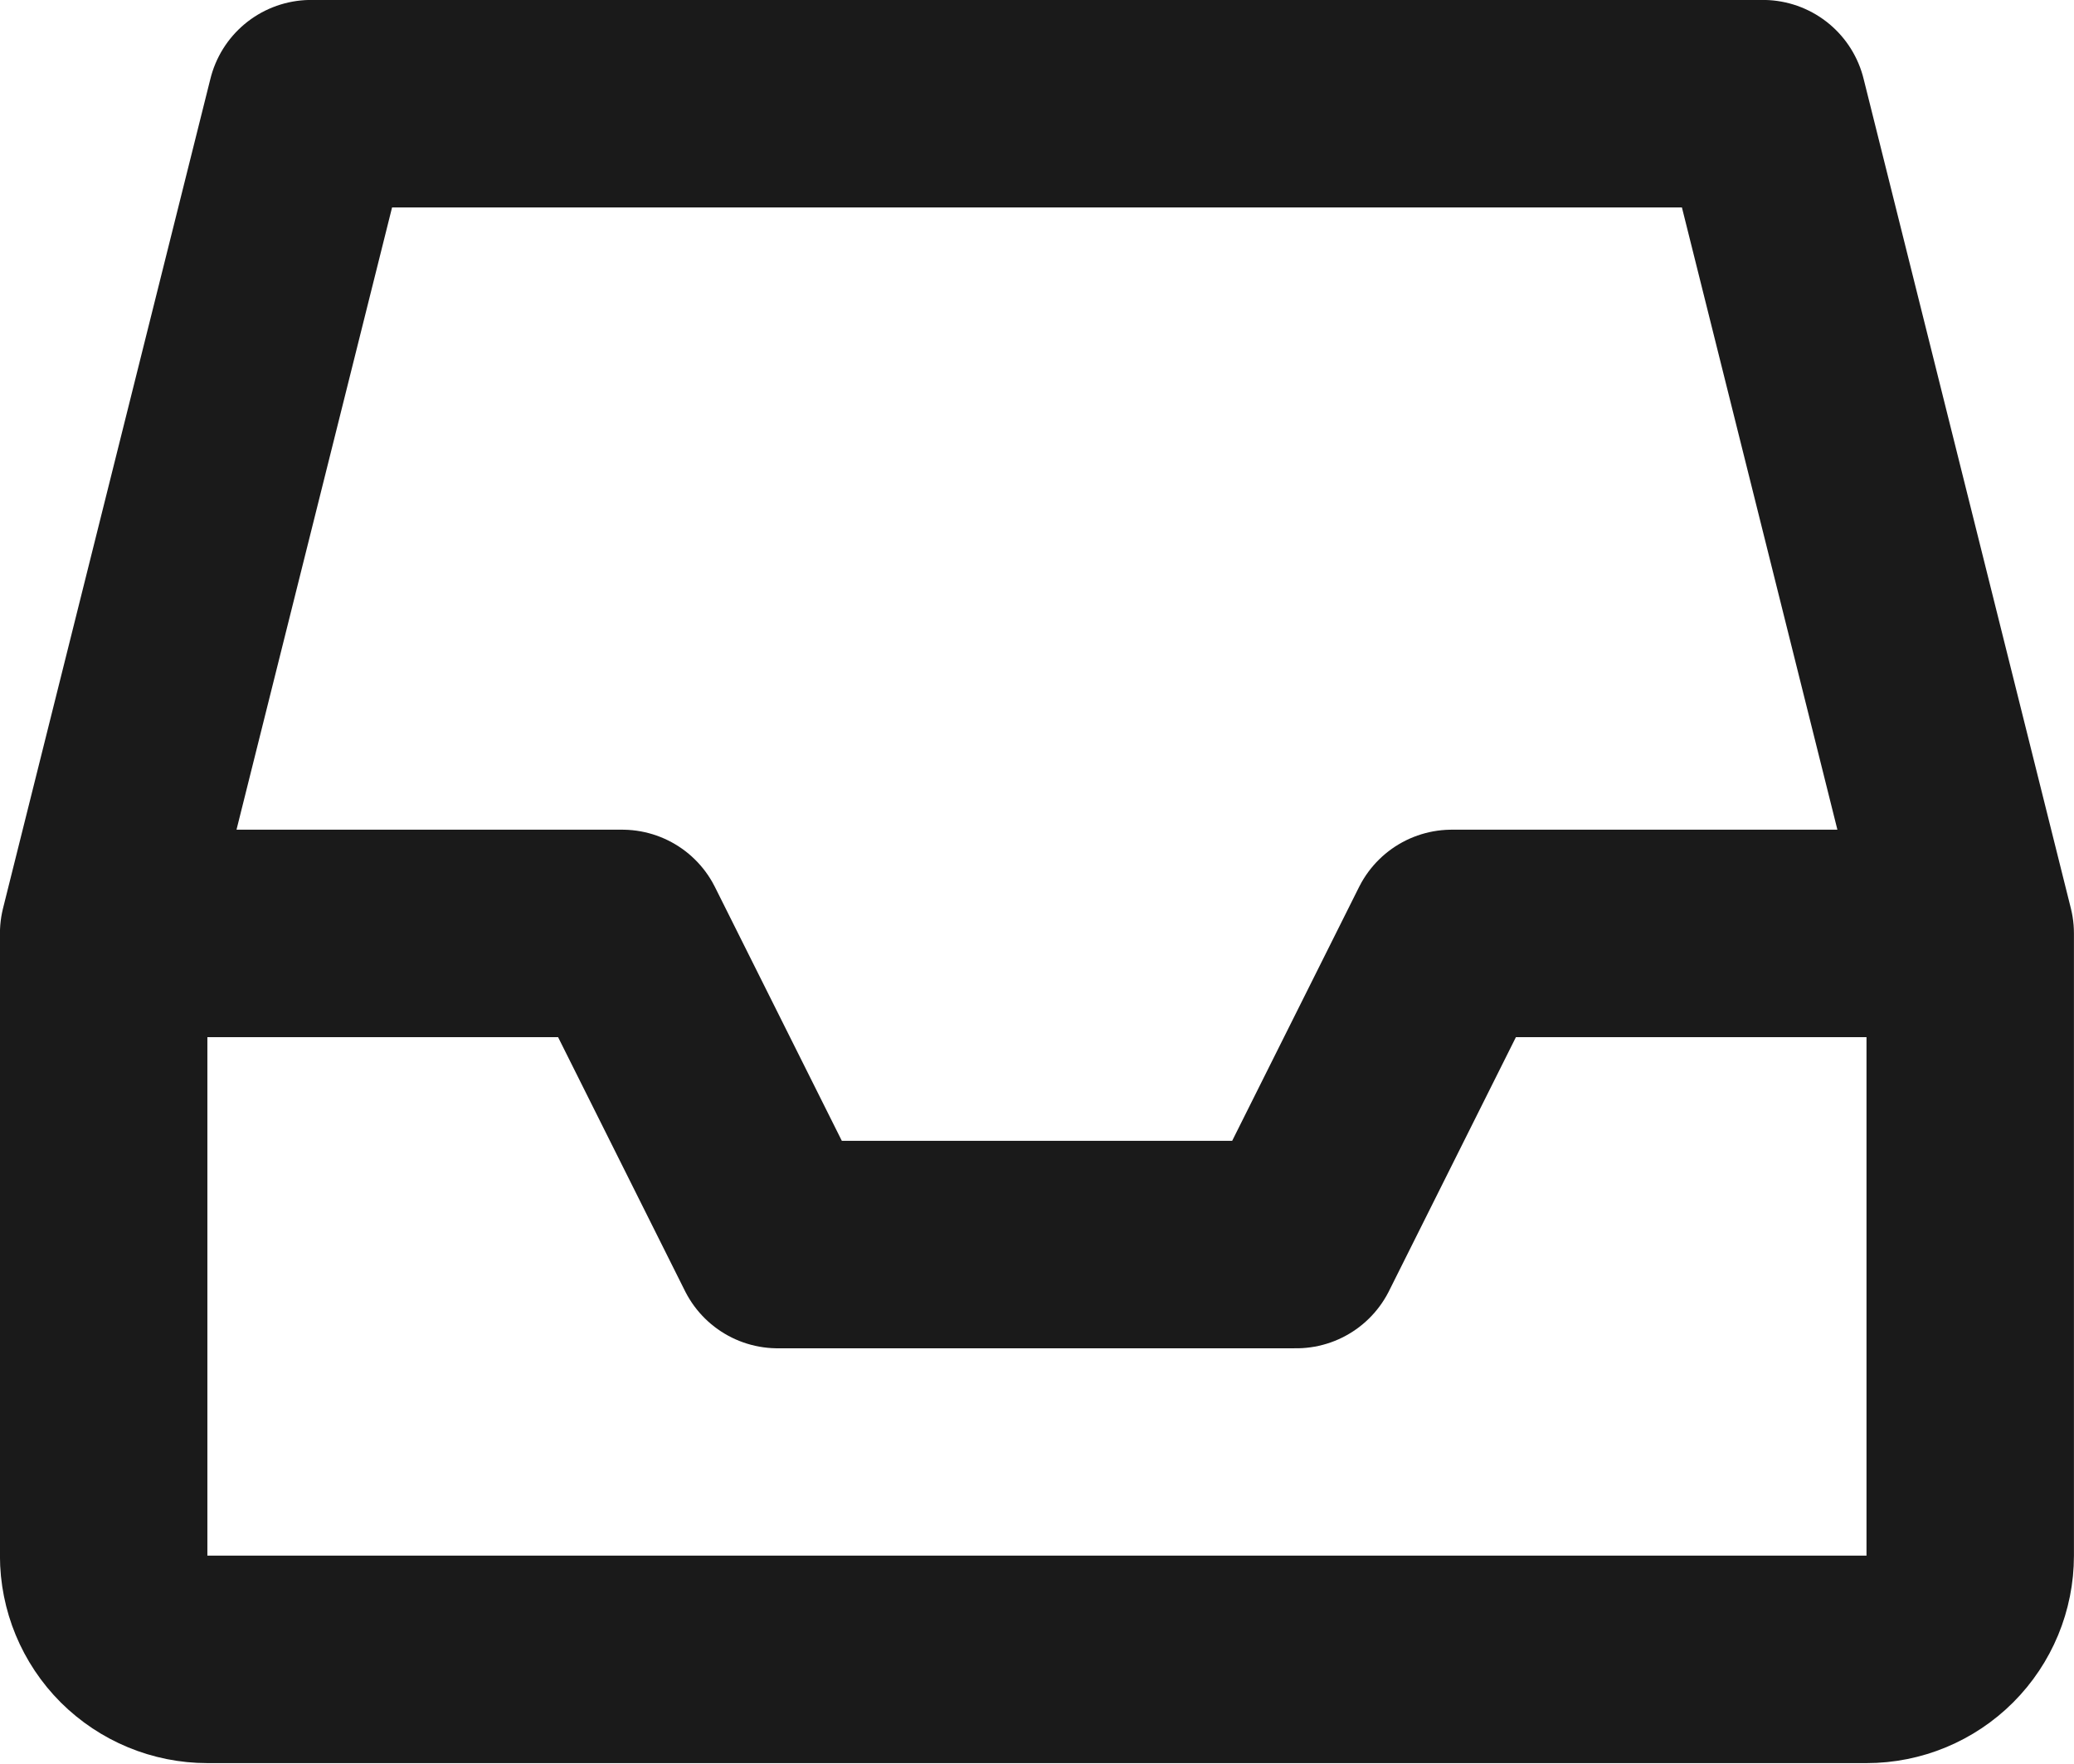
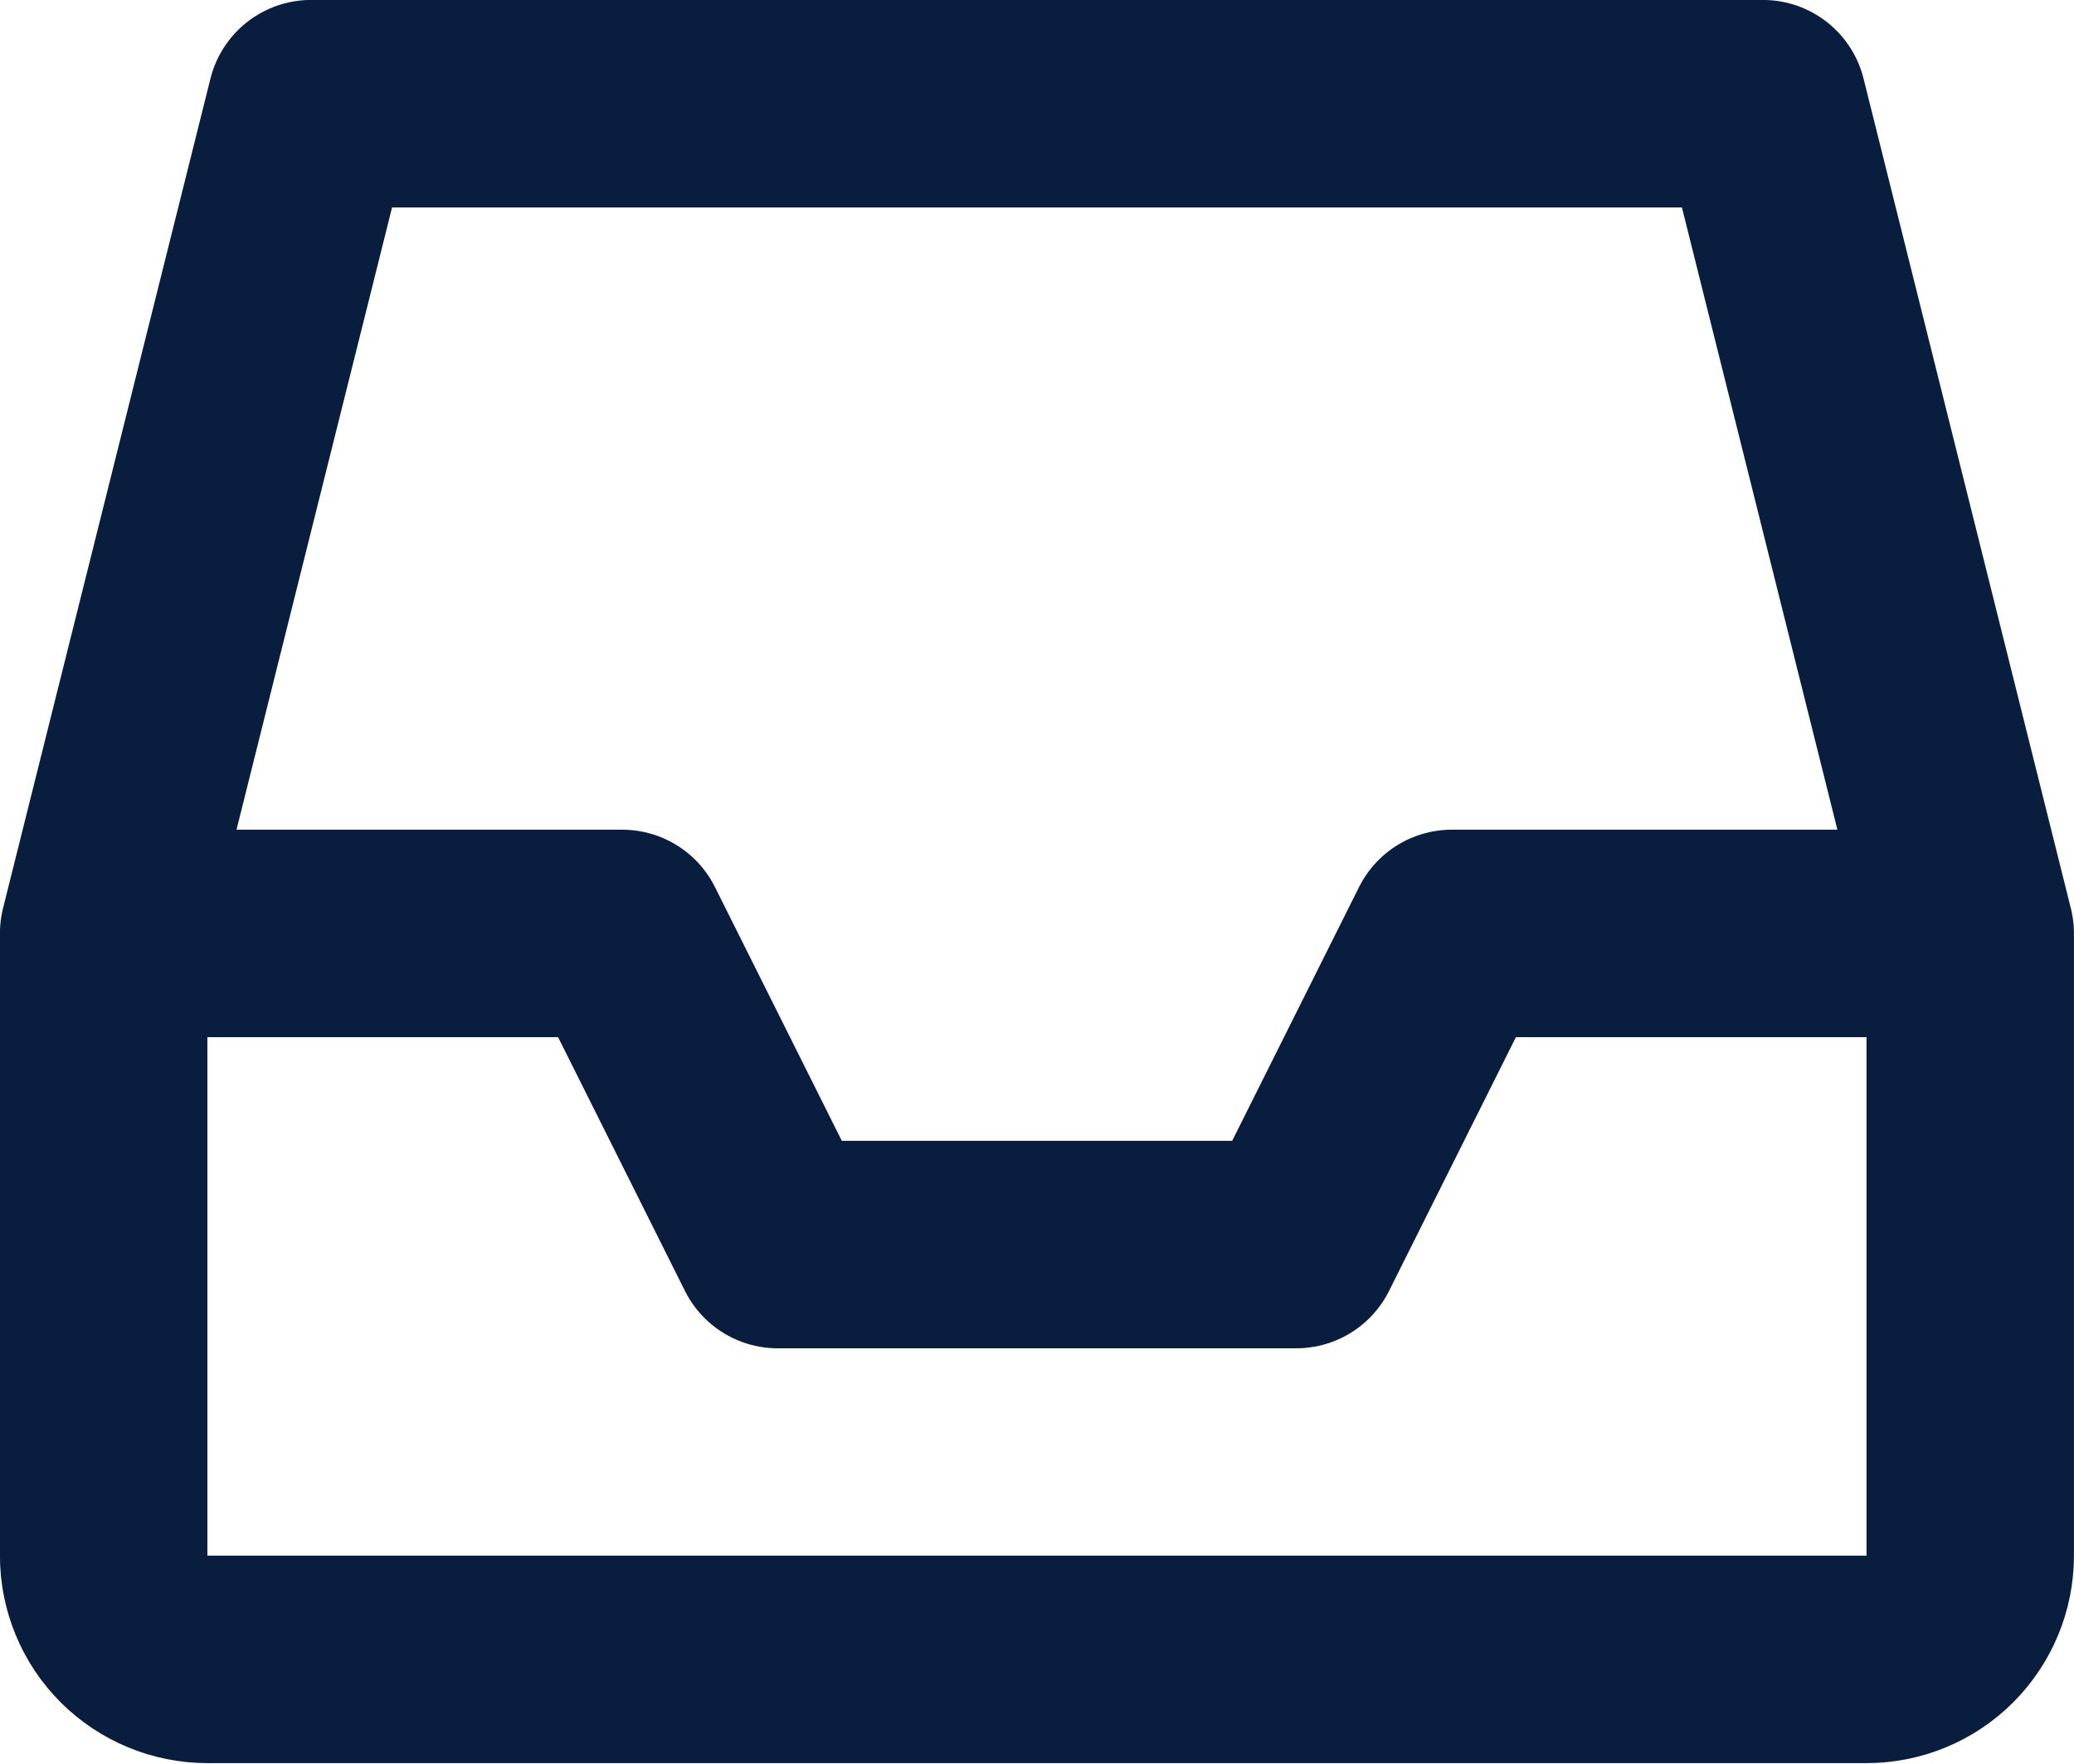
<svg xmlns="http://www.w3.org/2000/svg" preserveAspectRatio="none" overflow="visible" style="display: block;" width="16.667" height="14.167" viewBox="0 0 16.667 14.167" fill="none">
  <g id="Group">
-     <path id="Vector" d="M0.833 7.5H5L6.25 10H10.417L11.667 7.5H15.833M15.833 7.5L14.167 0.833H2.5L0.833 7.5V12.5C0.833 12.721 0.921 12.933 1.077 13.089C1.234 13.245 1.446 13.333 1.667 13.333H15C15.221 13.333 15.433 13.245 15.589 13.089C15.745 12.933 15.833 12.721 15.833 12.5V7.5Z" stroke-width="1.667" stroke-linecap="round" stroke-linejoin="round" stroke="#1A1A1A" />
+     <path id="Vector" d="M0.833 7.5H5L6.25 10H10.417L11.667 7.5H15.833M15.833 7.5L14.167 0.833H2.5L0.833 7.5V12.5C0.833 12.721 0.921 12.933 1.077 13.089C1.234 13.245 1.446 13.333 1.667 13.333H15C15.221 13.333 15.433 13.245 15.589 13.089C15.745 12.933 15.833 12.721 15.833 12.5V7.5Z" stroke-width="1.667" stroke-linecap="round" stroke-linejoin="round" stroke="#091E3E" />
  </g>
</svg>
